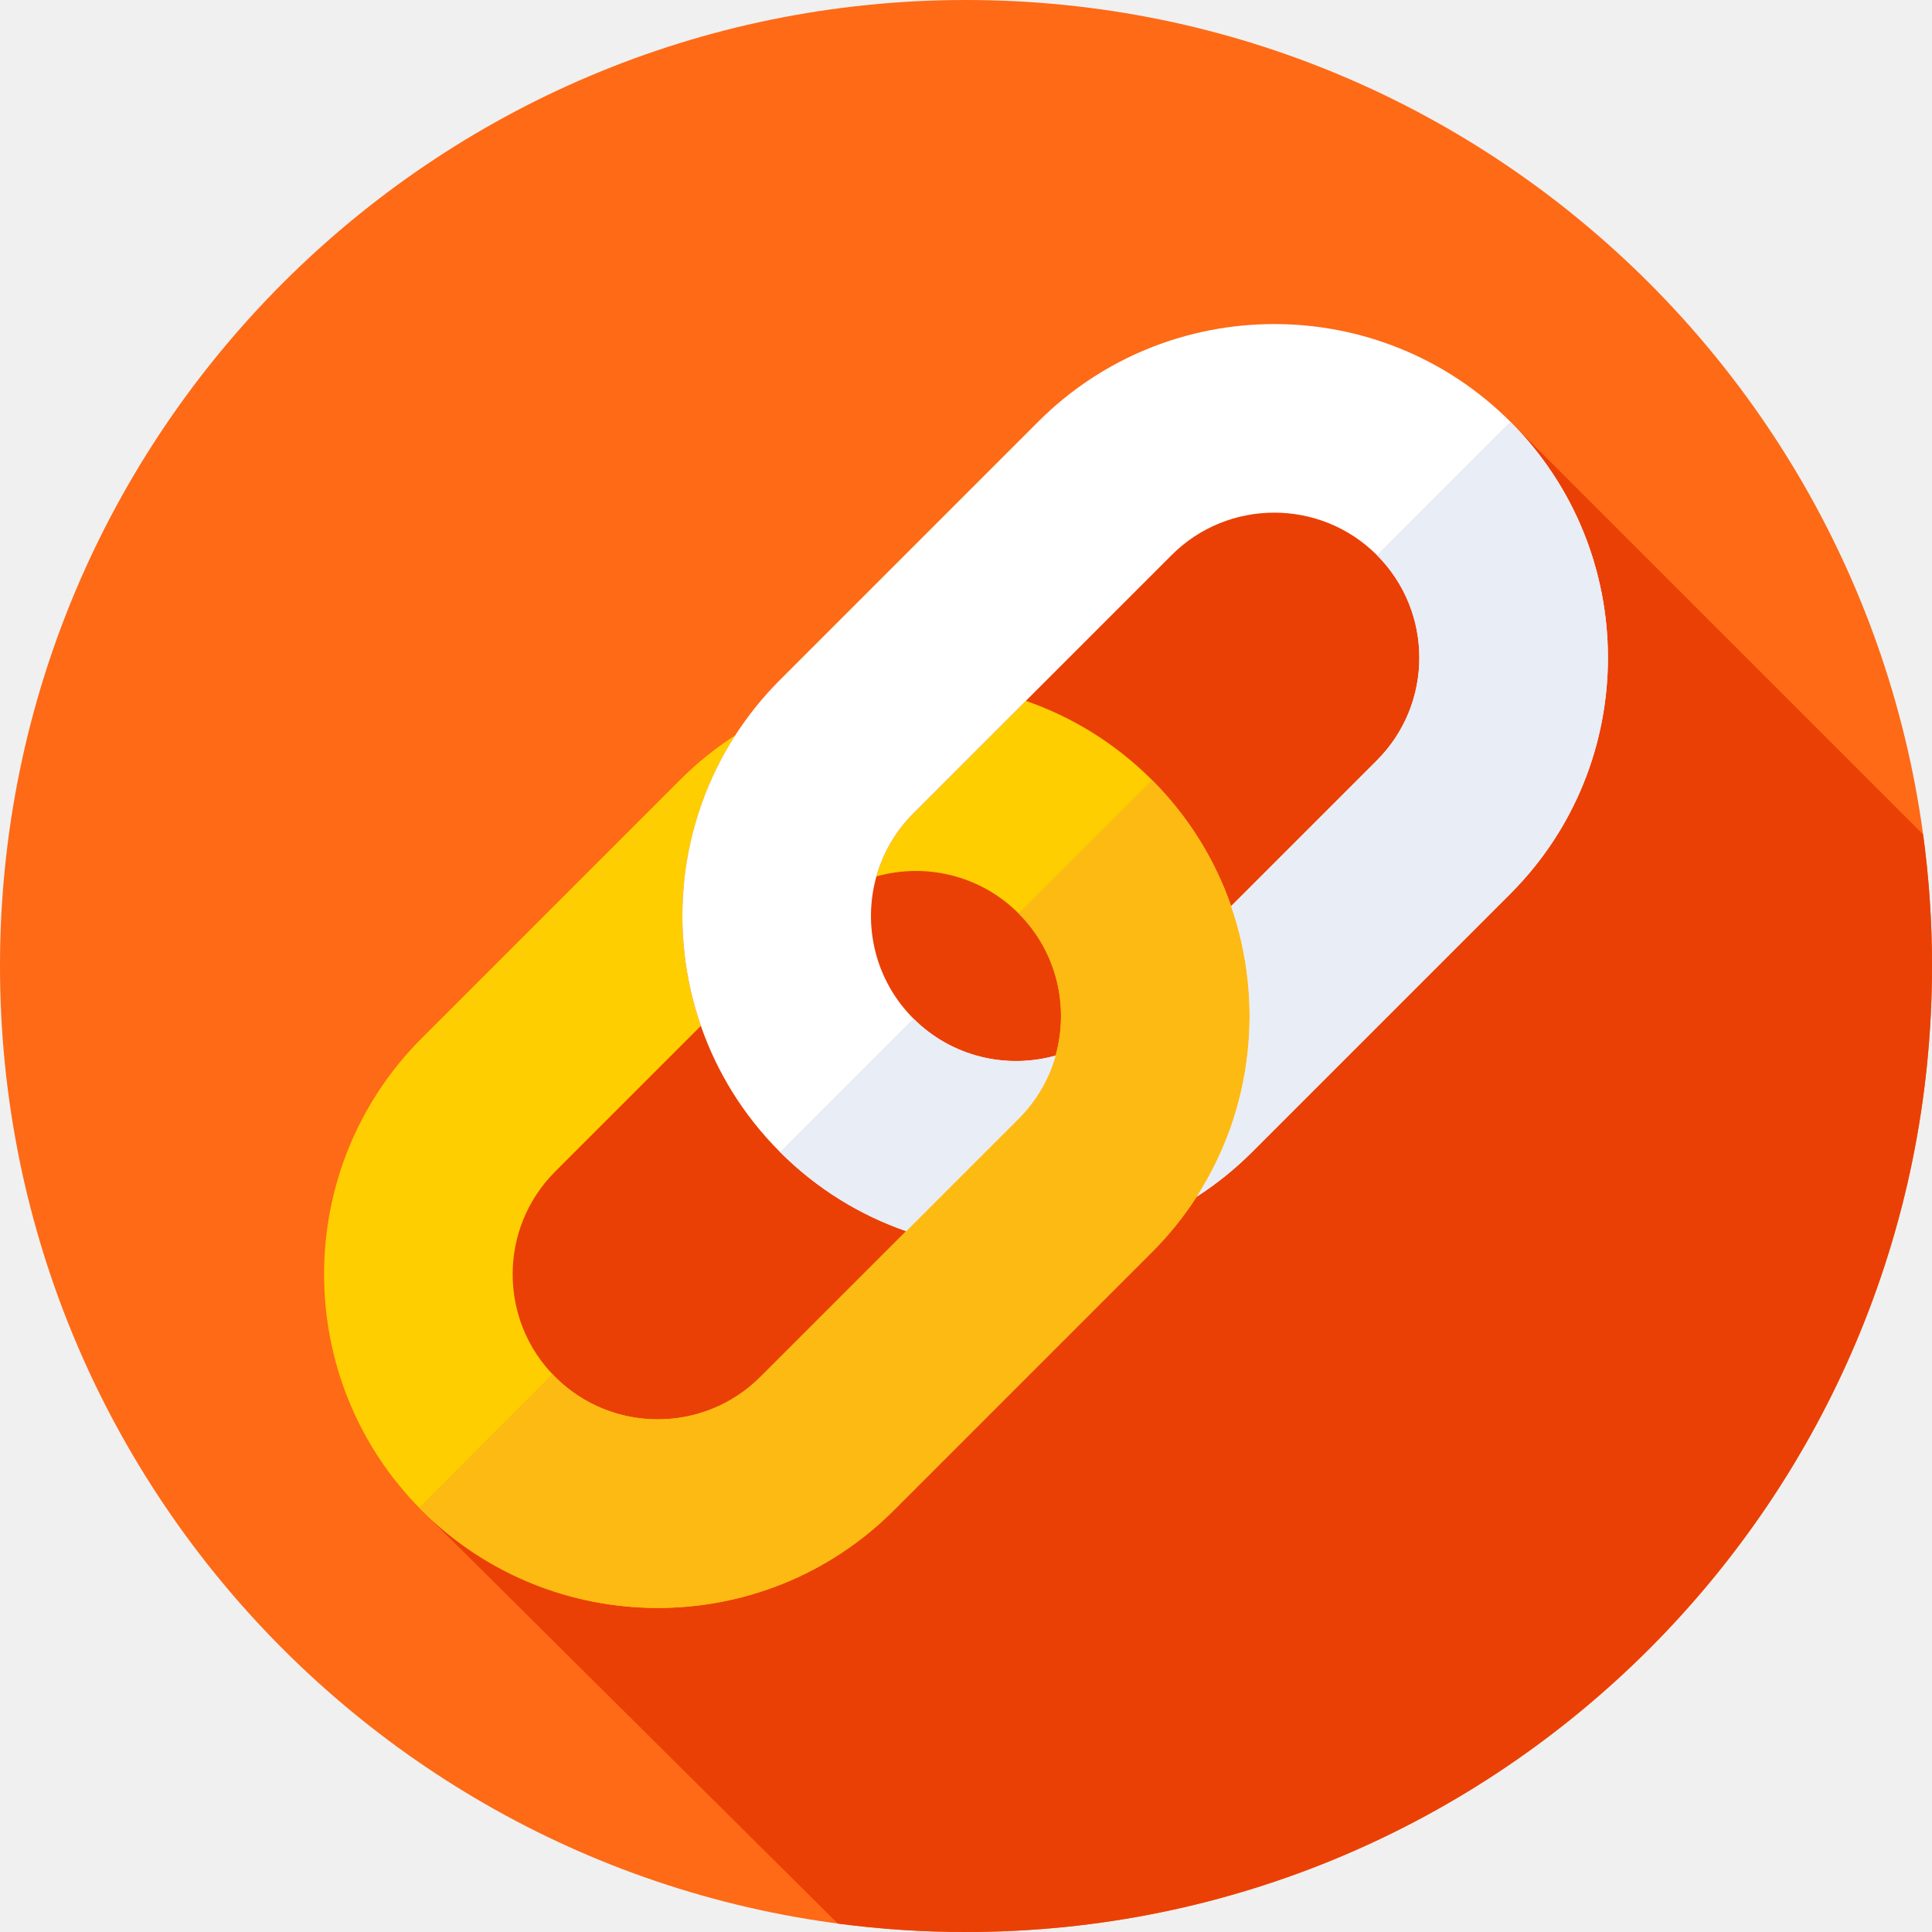
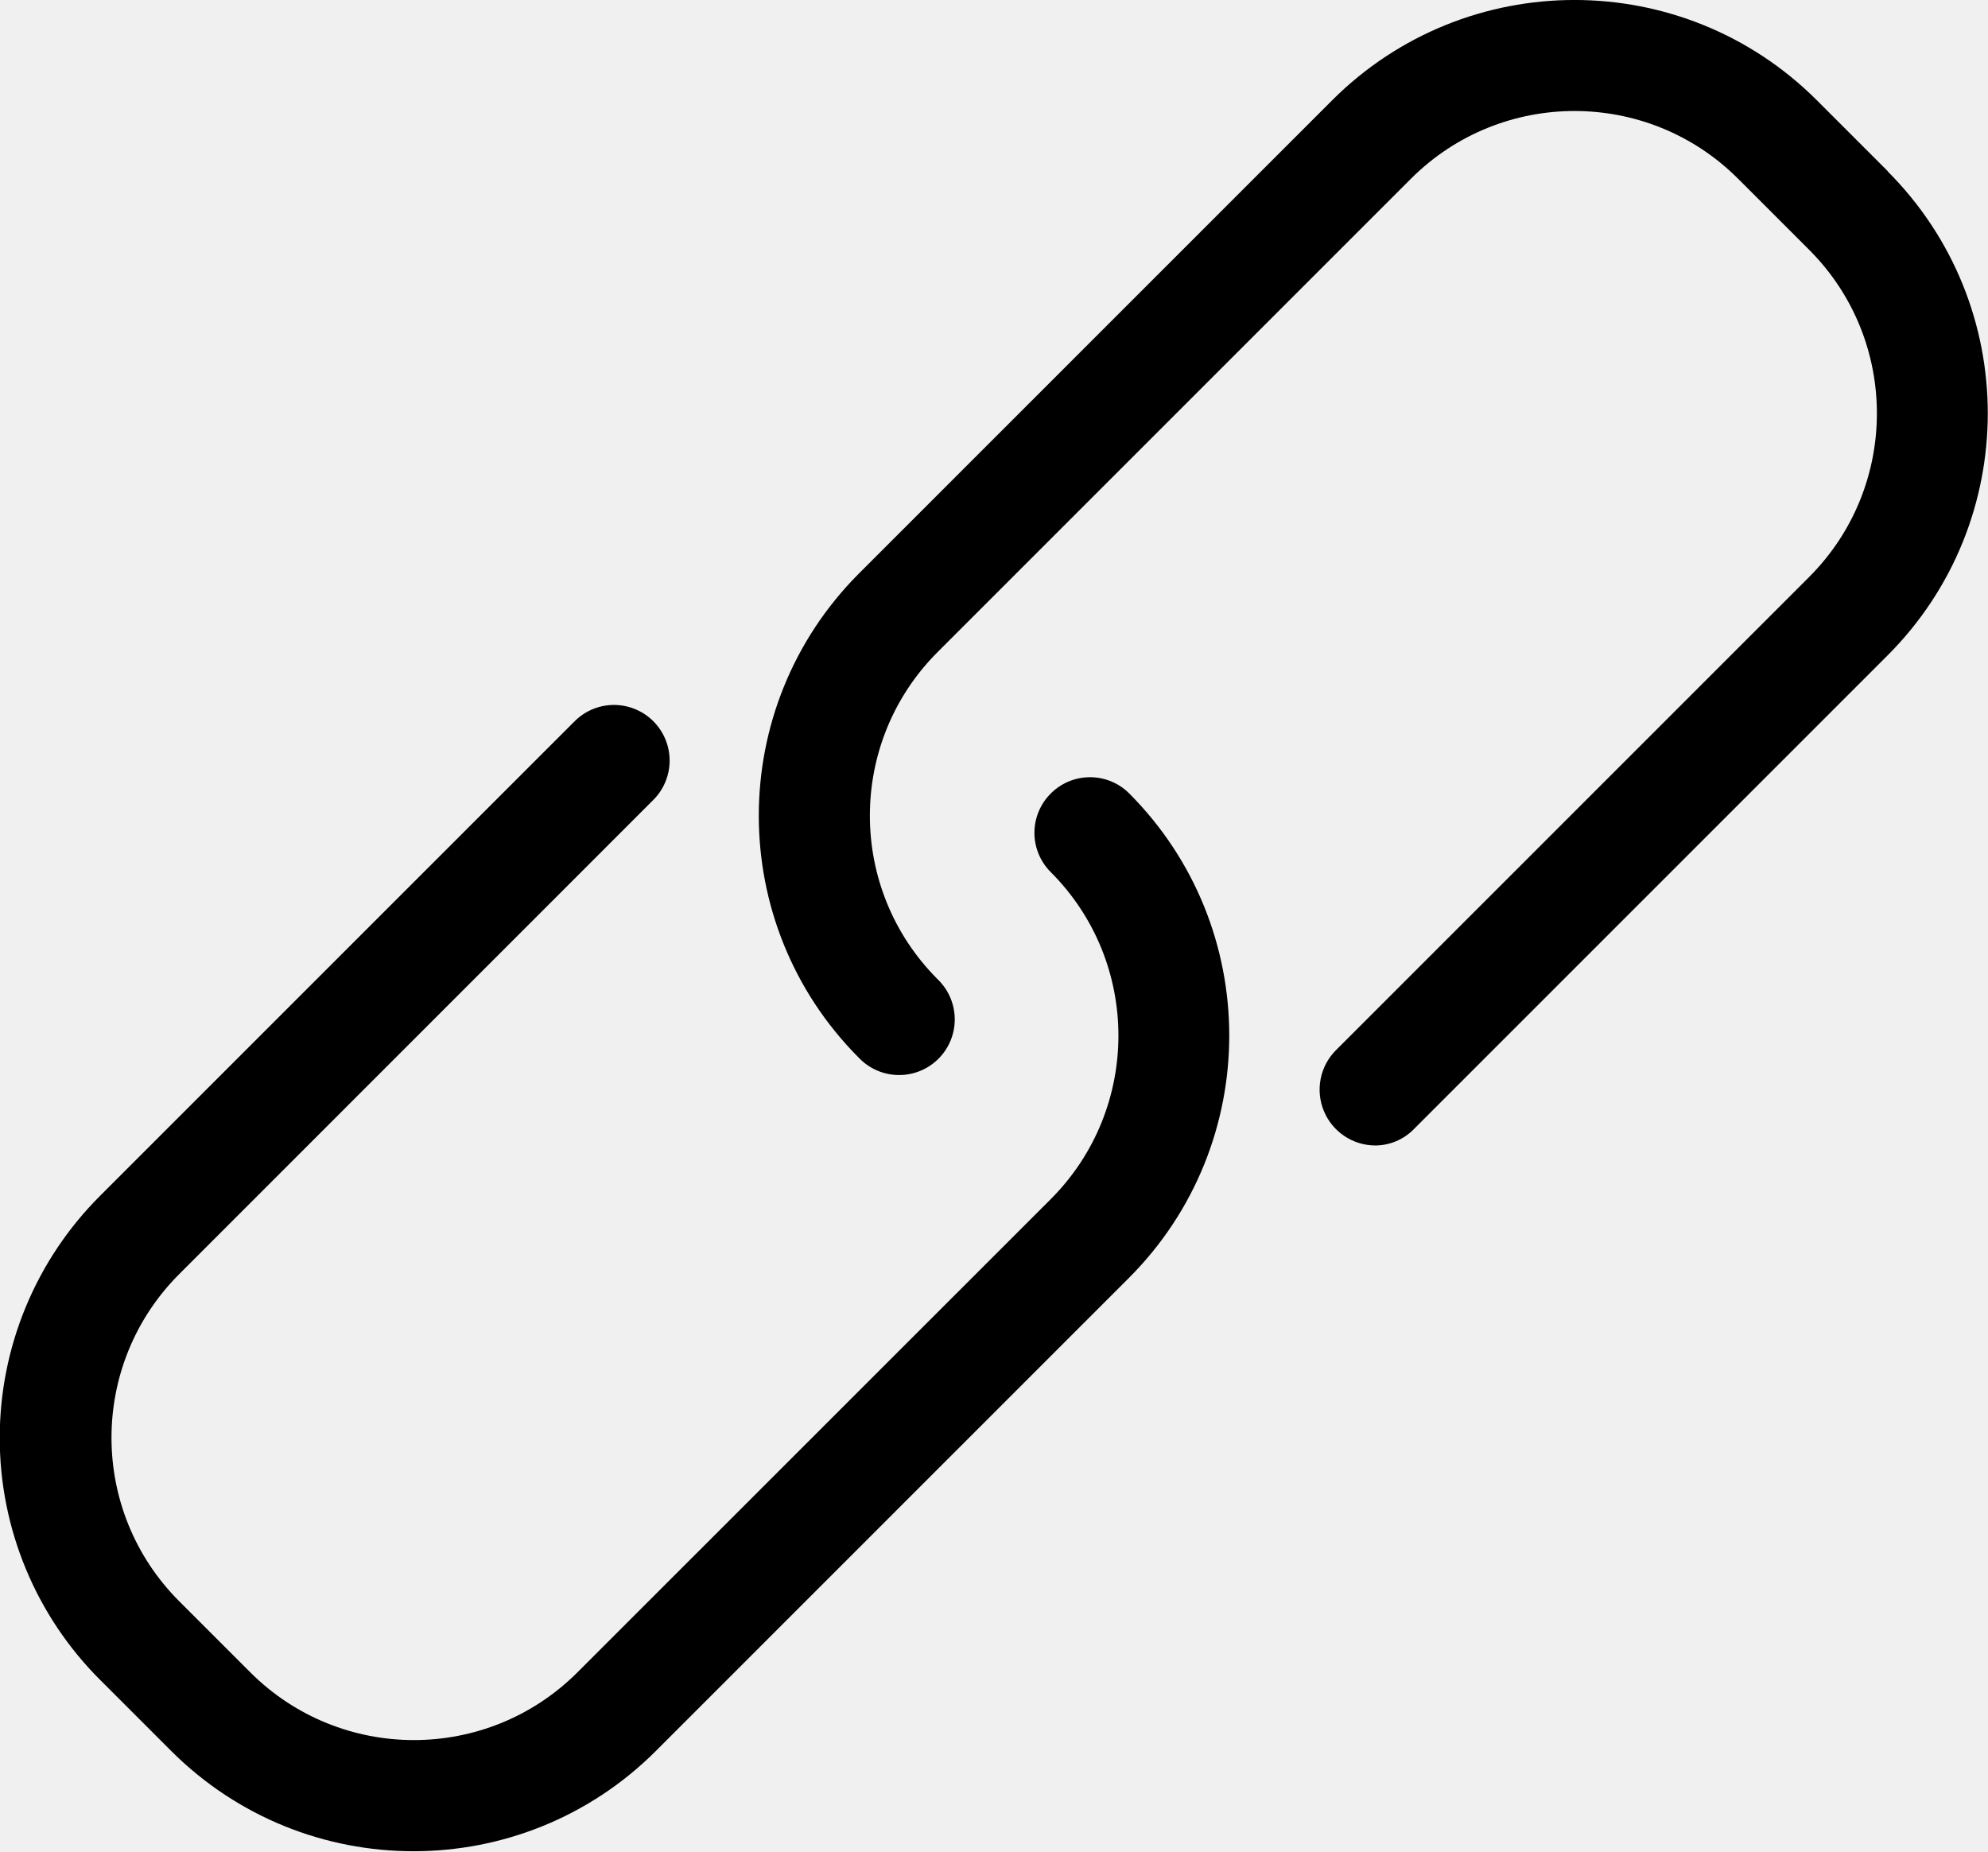
- <svg xmlns="http://www.w3.org/2000/svg" id="Capa_1" enable-background="new 0 0 512 512" height="512" viewBox="0 0 512 512" width="512">
-   <g>
-     <g>
-       <g>
-         <g>
-           <g>
-             <g>
-               <g>
-                 <g>
-                   <g>
-                     <circle cx="256" cy="256" fill="#fe6a16" r="256" />
-                   </g>
-                 </g>
-               </g>
-             </g>
-           </g>
-         </g>
-       </g>
-     </g>
-     <path d="m512 256c0-11.822-.802-23.456-2.353-34.852l-109.397-109.398-144.25 36.069-114.94 133.366-35.822 111.789 5.924 6.682 110.867 110.109c11.115 1.474 22.454 2.235 33.971 2.235 141.385 0 256-114.615 256-256z" fill="#ea4006" />
-     <g>
-       <g>
-         <path d="m185.736 271.862-38.631 38.631c-14.998 14.998-14.998 39.403 0 54.402 14.999 14.999 39.404 14.999 54.402 0l38.631-38.631c-12.219-4.239-23.688-11.23-33.43-20.972-9.742-9.743-16.733-21.211-20.972-33.43z" fill="none" />
-       </g>
-       <g>
-         <path d="m326.264 240.138 38.631-38.631c14.998-14.998 14.998-39.403 0-54.402-14.999-14.999-39.404-14.999-54.402 0l-38.631 38.631c12.219 4.239 23.688 11.23 33.43 20.972 9.742 9.743 16.733 21.211 20.972 33.43z" fill="none" />
-       </g>
-       <g>
-         <ellipse cx="256" cy="256" fill="none" rx="19.709" ry="33.576" transform="matrix(.707 -.707 .707 .707 -106.039 256)" />
-       </g>
-       <g>
-         <path d="m271.862 185.736-29.798 29.798c-4.813 4.813-8.081 10.595-9.805 16.724 12.97-3.648 27.493-.38 37.678 9.806 10.186 10.186 13.454 24.709 9.806 37.678-1.724 6.129-4.992 11.91-9.805 16.724l-29.798 29.798-38.631 38.631c-14.998 14.998-39.403 14.998-54.402 0-14.999-14.999-14.999-39.404 0-54.402l38.631-38.631c-8.79-25.336-5.749-53.9 9.123-77.003-5.203 3.35-10.13 7.299-14.68 11.849l-68.429 68.429c-34.494 34.494-34.493 90.619 0 125.113s90.619 34.494 125.113 0l68.429-68.429c4.55-4.55 8.5-9.476 11.849-14.68 14.872-23.102 17.912-51.666 9.123-77.003-4.239-12.219-11.23-23.688-20.972-33.43-9.745-9.742-21.213-16.733-33.432-20.972z" fill="#ffce00" />
-       </g>
-       <g>
-         <path d="m269.936 242.064c10.186 10.186 13.454 24.709 9.806 37.679-1.724 6.129-4.992 11.91-9.805 16.723l-29.798 29.798-38.631 38.631c-14.998 14.998-39.403 14.998-54.402 0-.24-.24-.49-.497-.723-.742l-35.319 35.403c.237.243.446.454.687.694 34.494 34.494 90.619 34.494 125.113 0l68.429-68.429c4.55-4.55 8.5-9.477 11.849-14.68 14.872-23.102 17.912-51.667 9.123-77.003-4.239-12.219-11.23-23.688-20.972-33.43z" fill="#fdba12" />
-       </g>
-       <g>
-         <path d="m275.137 111.75-68.429 68.429c-4.55 4.55-8.5 9.476-11.849 14.68-14.872 23.102-17.912 51.666-9.123 77.003 4.239 12.219 11.23 23.688 20.972 33.43 9.743 9.743 21.211 16.733 33.43 20.972l29.798-29.798c4.813-4.813 8.081-10.595 9.805-16.724-12.97 3.648-27.493.38-37.678-9.806-10.186-10.186-13.454-24.709-9.806-37.678 1.724-6.129 4.992-11.911 9.805-16.724l29.798-29.798 38.631-38.631c14.998-14.998 39.403-14.998 54.402 0 14.999 14.999 14.999 39.404 0 54.402l-38.631 38.631c8.79 25.336 5.749 53.901-9.123 77.003 5.203-3.35 10.13-7.299 14.68-11.849l68.429-68.429c34.494-34.494 34.493-90.619 0-125.113s-90.617-34.494-125.111 0z" fill="#fff" />
-       </g>
-       <g fill="#e9edf5">
-         <path d="m206.708 305.292c9.743 9.742 21.211 16.733 33.43 20.972l29.798-29.798c4.813-4.813 8.081-10.595 9.805-16.723-12.97 3.648-27.493.38-37.678-9.806z" />
-         <path d="m364.895 147.105c14.999 14.999 14.999 39.404 0 54.402l-38.631 38.631c8.79 25.336 5.749 53.901-9.123 77.003 5.203-3.35 10.13-7.299 14.68-11.849l68.429-68.429c34.494-34.493 34.494-90.619 0-125.113z" />
-       </g>
+ <svg xmlns="http://www.w3.org/2000/svg" width="20.722" height="19.297" viewBox="0 0 20.722 19.297">
+   <g transform="translate(0 -16.6)">
+     <g transform="translate(0 16.6)">
+       <path d="M10.953,188.938a.578.578,0,0,0,0,.82,2.412,2.412,0,0,1,0,3.408L6.018,198.1a2.412,2.412,0,0,1-3.408,0l-.743-.743a2.412,2.412,0,0,1,0-3.408L6.8,189.015a.58.58,0,1,0-.82-.82l-4.936,4.936a3.565,3.565,0,0,0,0,5.047l.743.743a3.575,3.575,0,0,0,5.047,0l4.936-4.936a3.575,3.575,0,0,0,0-5.048A.578.578,0,0,0,10.953,188.938Z" transform="translate(0 -180.667)" />
+       <path d="M196.069,18.386l-.743-.743a3.575,3.575,0,0,0-5.048,0l-4.936,4.936a3.575,3.575,0,0,0,0,5.047.58.58,0,1,0,.82-.82,2.412,2.412,0,0,1,0-3.408l4.936-4.936a2.412,2.412,0,0,1,3.408,0l.743.743a2.412,2.412,0,0,1,0,3.408l-4.936,4.936a.582.582,0,0,0,.408.991.565.565,0,0,0,.408-.172l4.936-4.936a3.57,3.57,0,0,0,0-5.047Z" transform="translate(-176.39 -16.6)" />
    </g>
  </g>
</svg>
